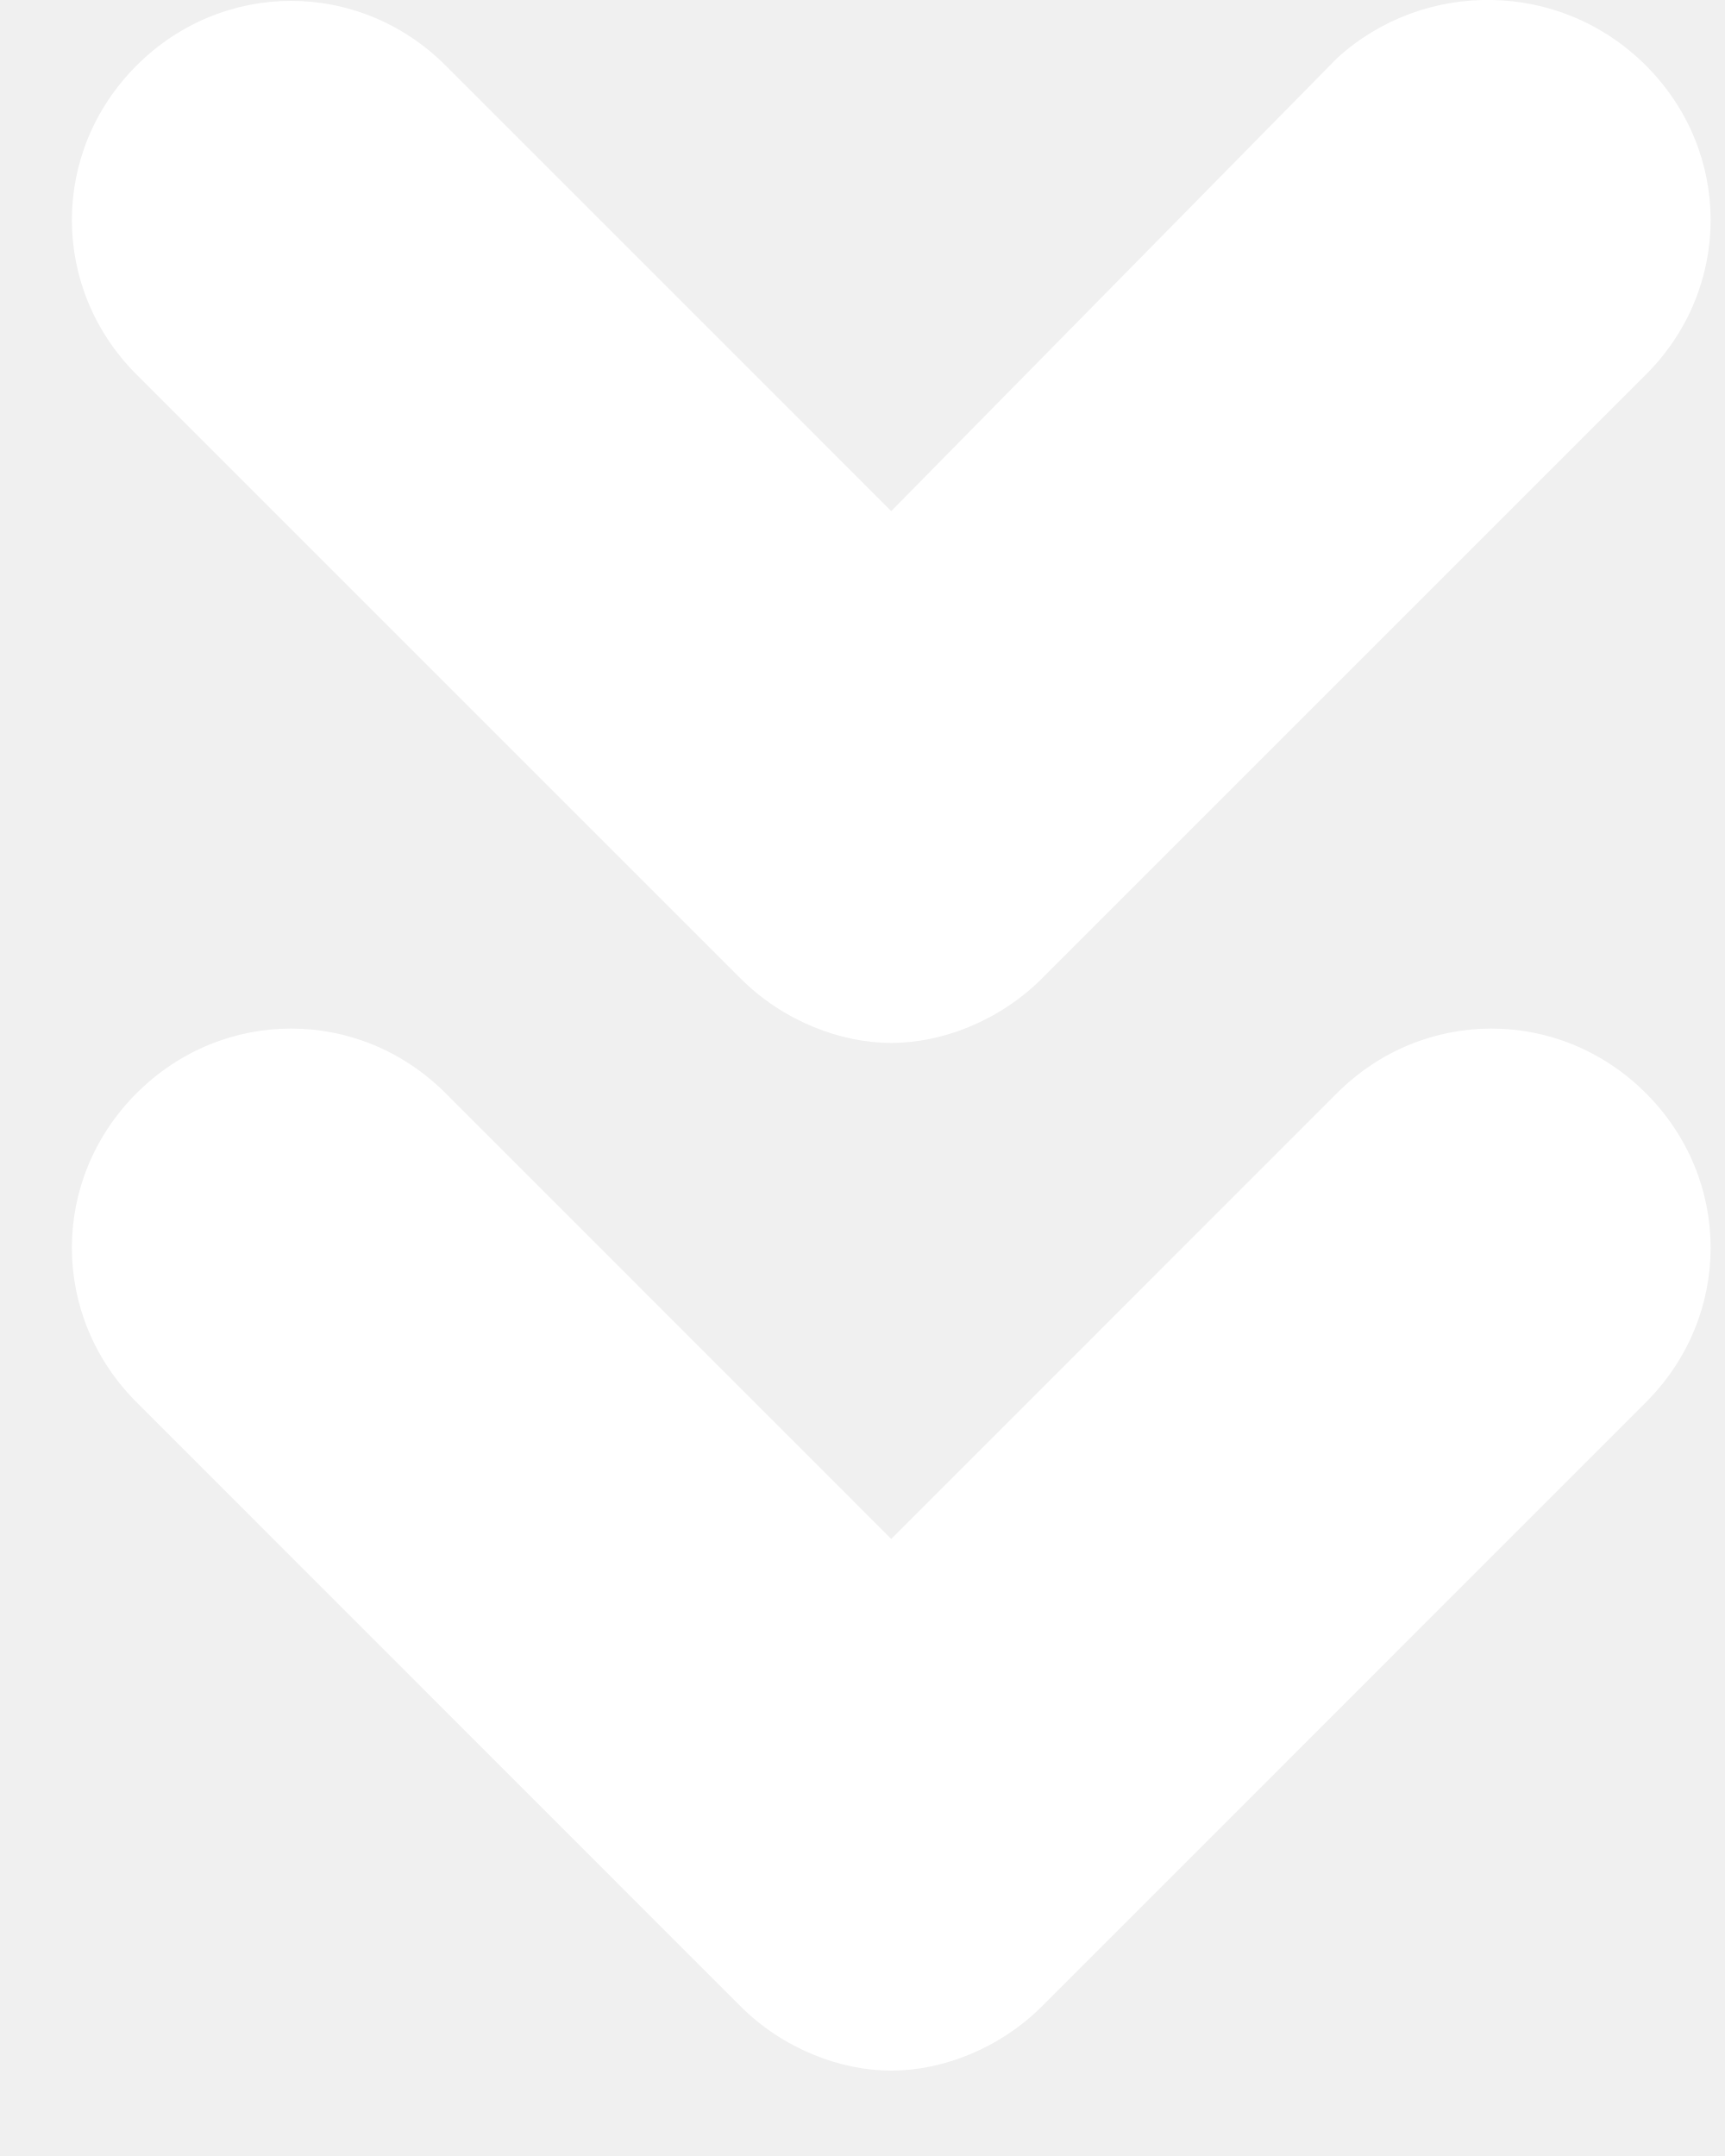
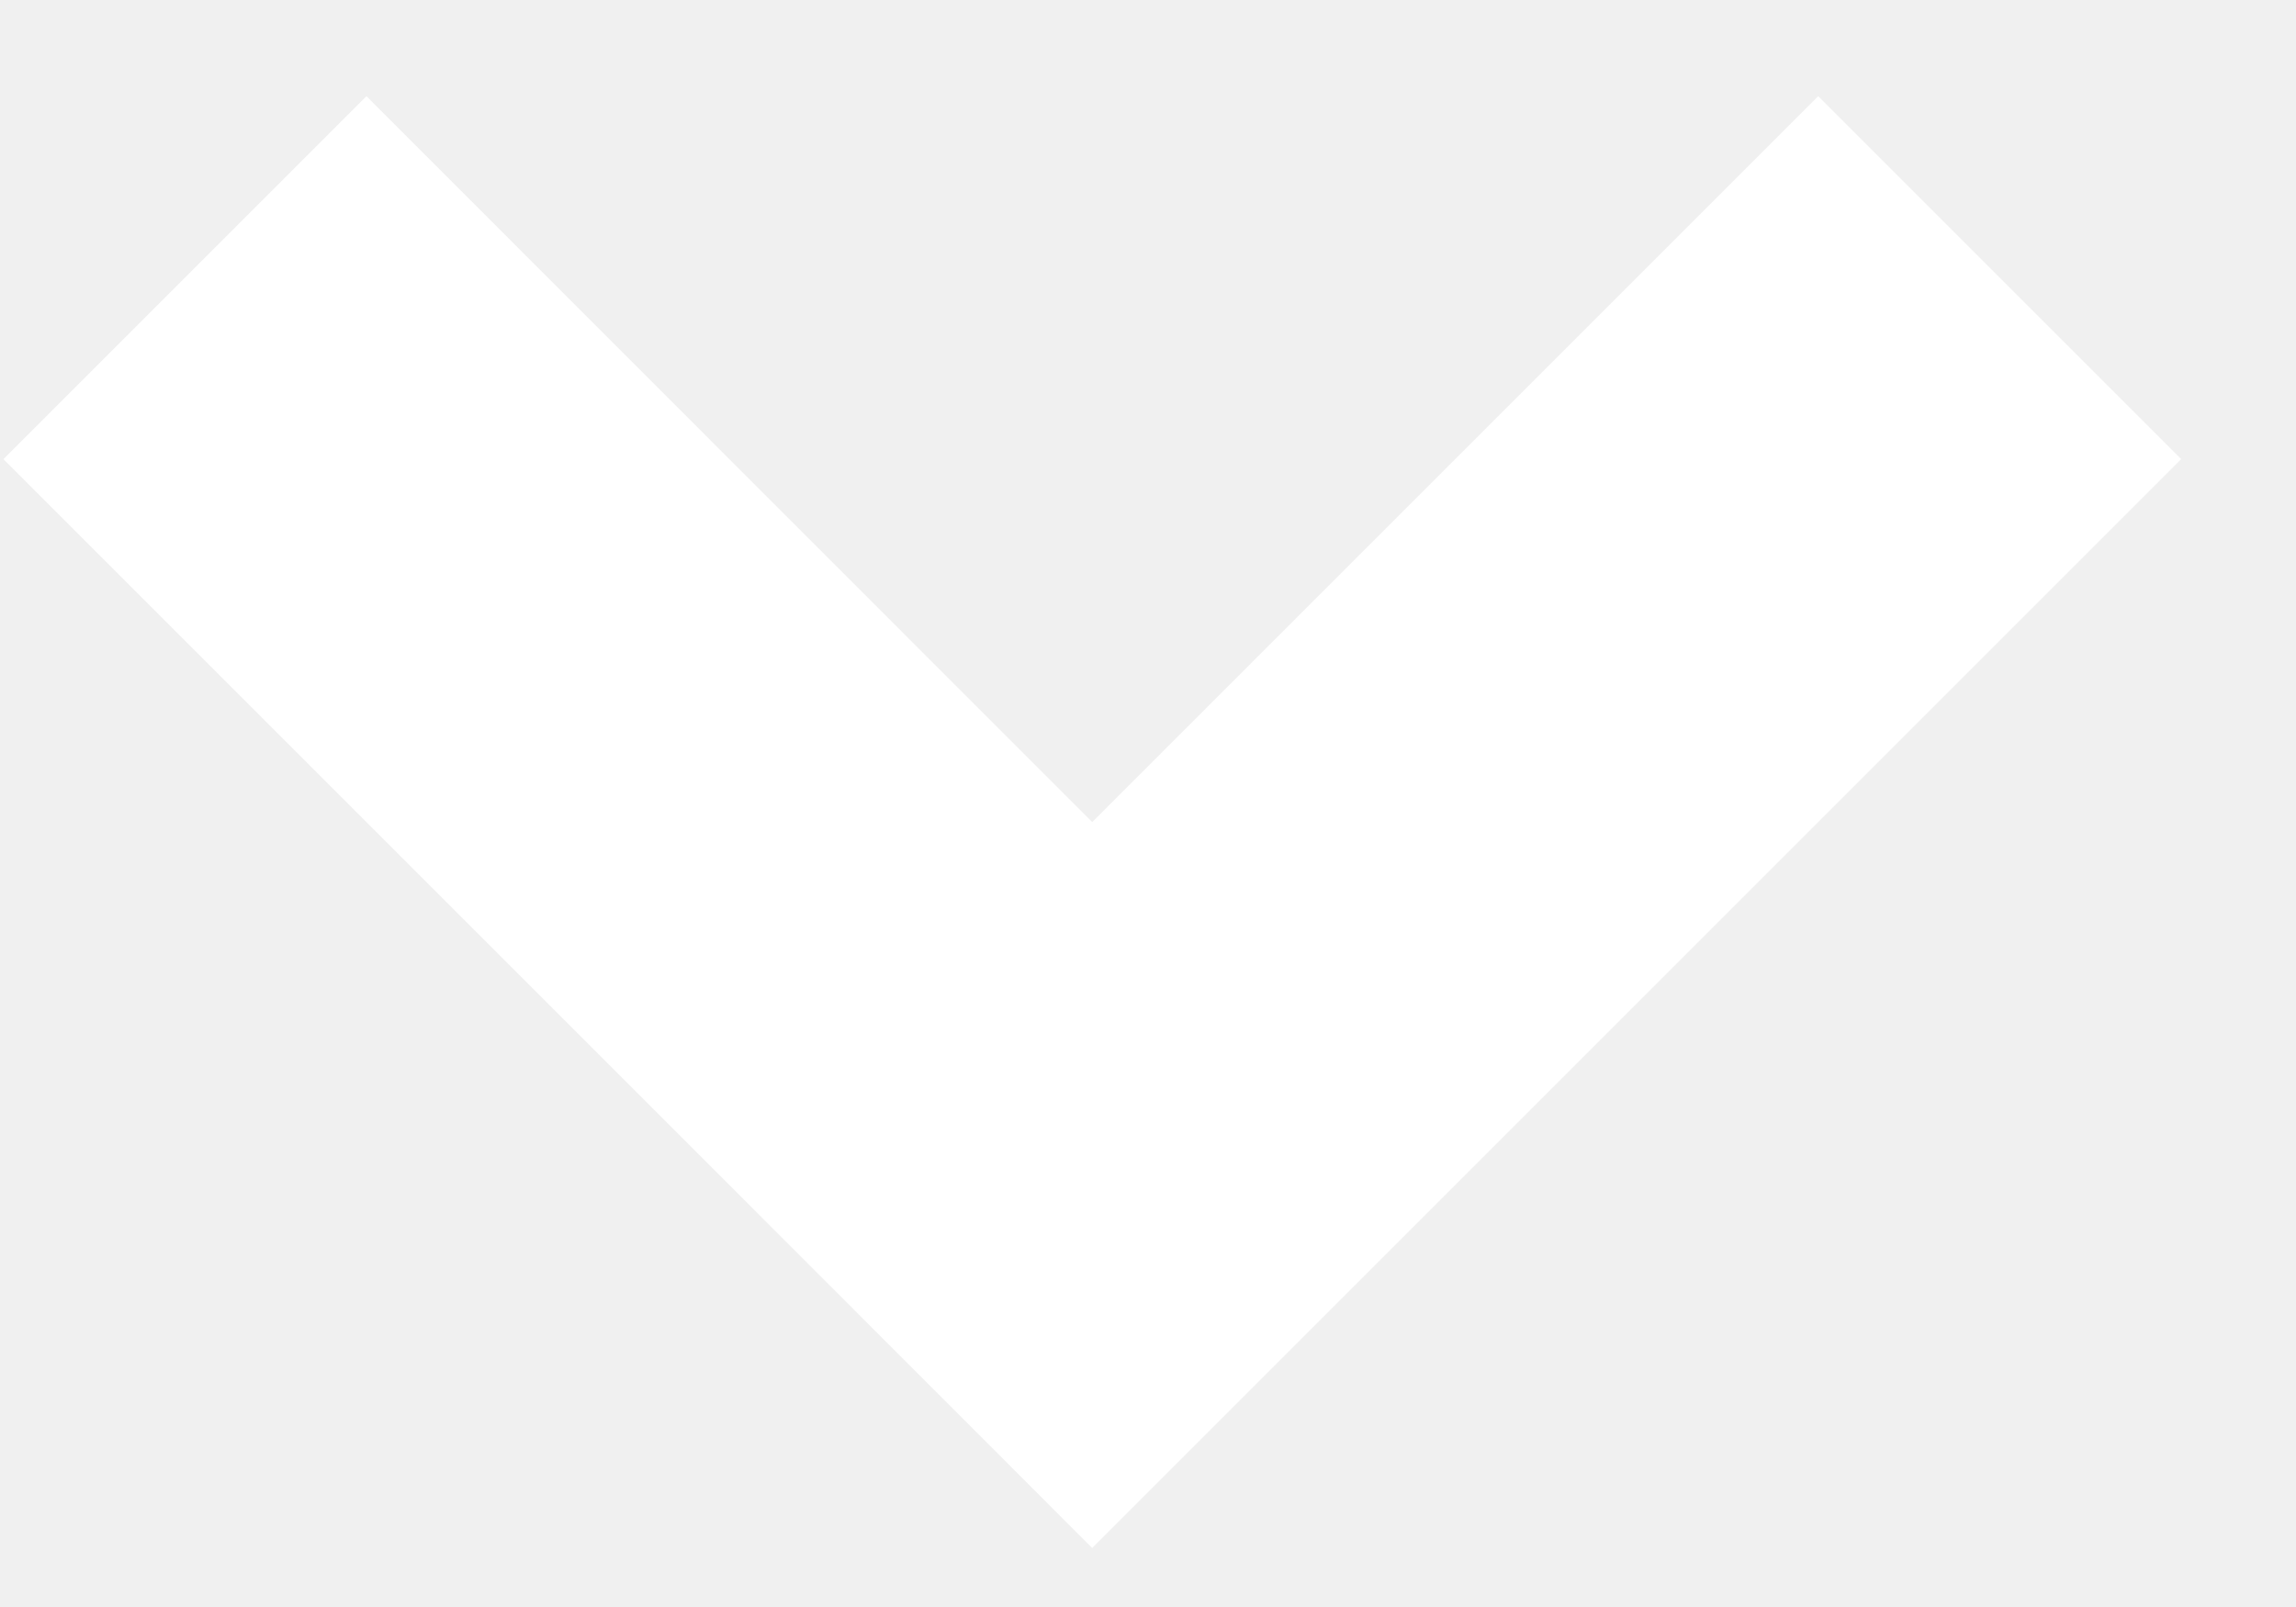
- <svg xmlns="http://www.w3.org/2000/svg" width="12" height="15" viewBox="0 0 12 15" fill="none">
-   <path d="M9.3 0.406L6.2 3.556L3.1 0.456C2.5 -0.144 1.55 -0.144 0.95 0.456C0.35 1.056 0.35 2.006 0.95 2.606L5.15 6.806C5.45 7.106 5.85 7.256 6.2 7.256C6.55 7.256 6.95 7.106 7.25 6.806L11.45 2.606C12.05 2.006 12.05 1.056 11.45 0.456C10.85 -0.144 9.9 -0.144 9.3 0.406Z" fill="white" />
-   <path d="M9.3 7.606L6.2 10.707L3.1 7.606C2.5 7.006 1.55 7.006 0.95 7.606C0.35 8.206 0.35 9.156 0.95 9.756L5.15 13.957C5.45 14.257 5.85 14.406 6.2 14.406C6.55 14.406 6.95 14.257 7.25 13.957L11.45 9.756C12.05 9.156 12.05 8.206 11.45 7.606C10.85 7.006 9.9 7.006 9.3 7.606Z" fill="white" />
+ <svg xmlns="http://www.w3.org/2000/svg" width="10" height="7" viewBox="0 0 10 7" fill="none">
+   <path fill-rule="evenodd" clip-rule="evenodd" d="M1.596 0.419L0.015 2L3.177 5.162L4.757 6.743L9.5 2L7.919 0.419L4.757 3.581L1.596 0.419Z" fill="white" />
</svg>
